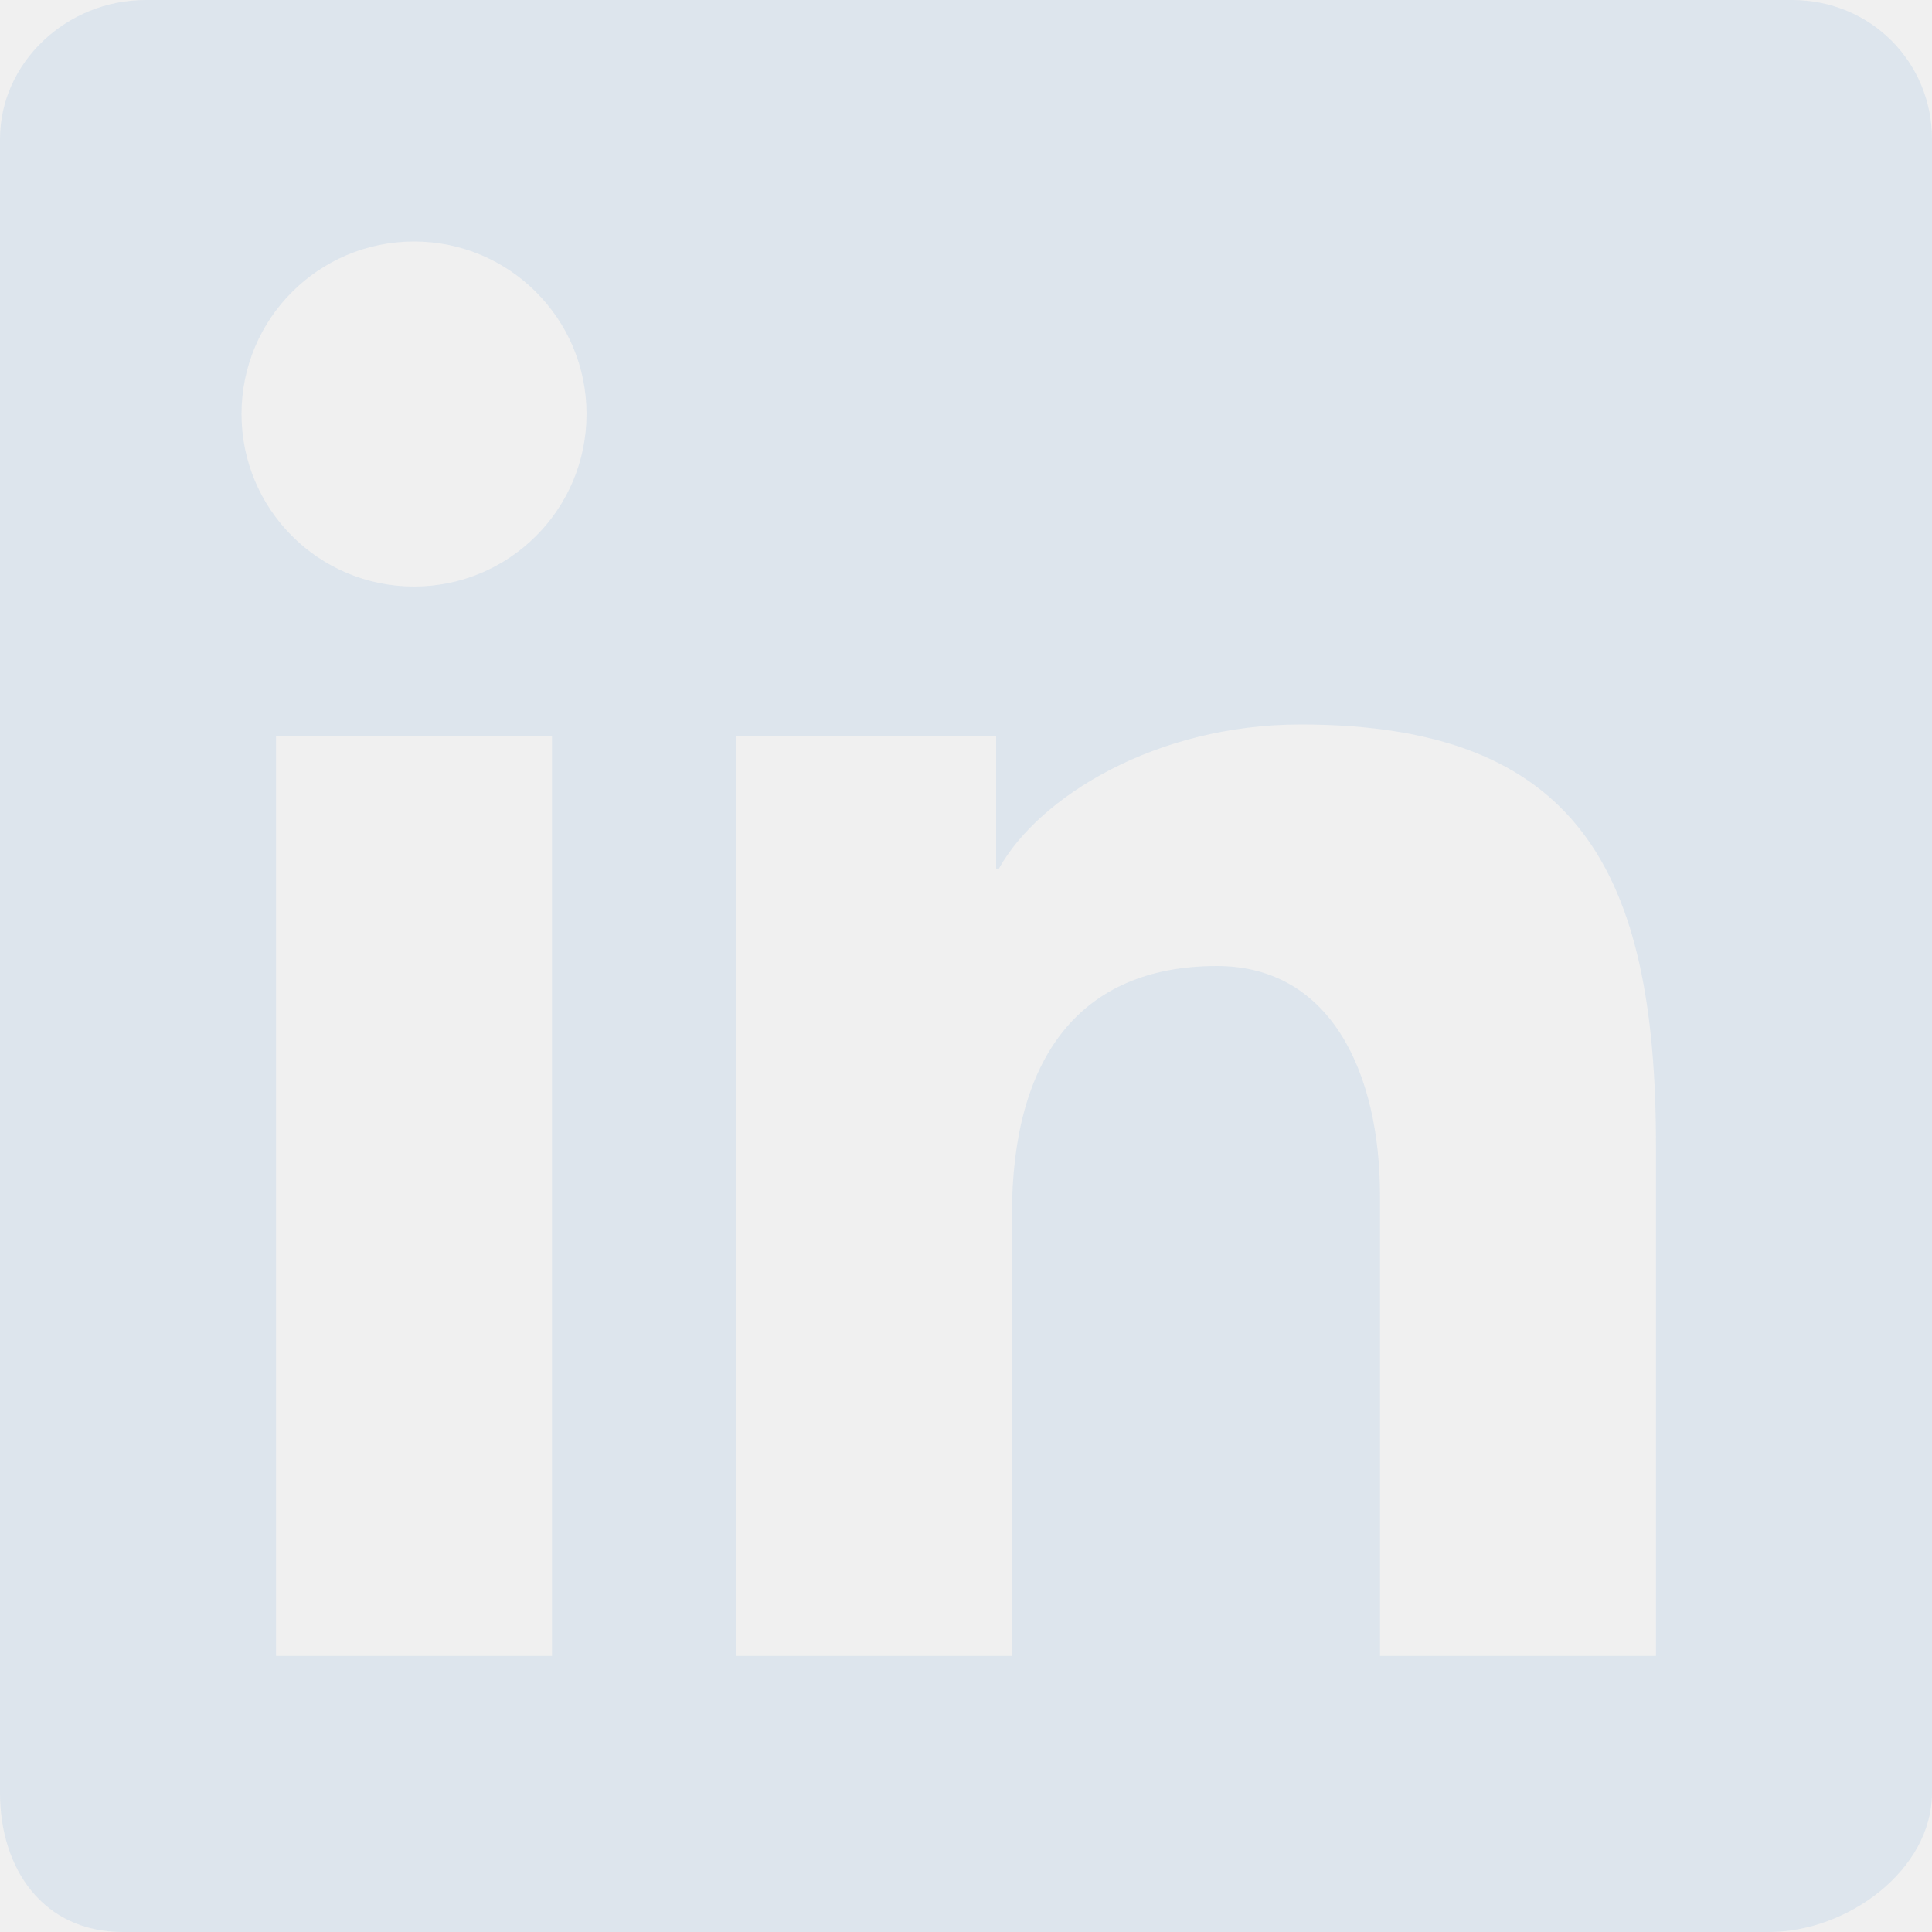
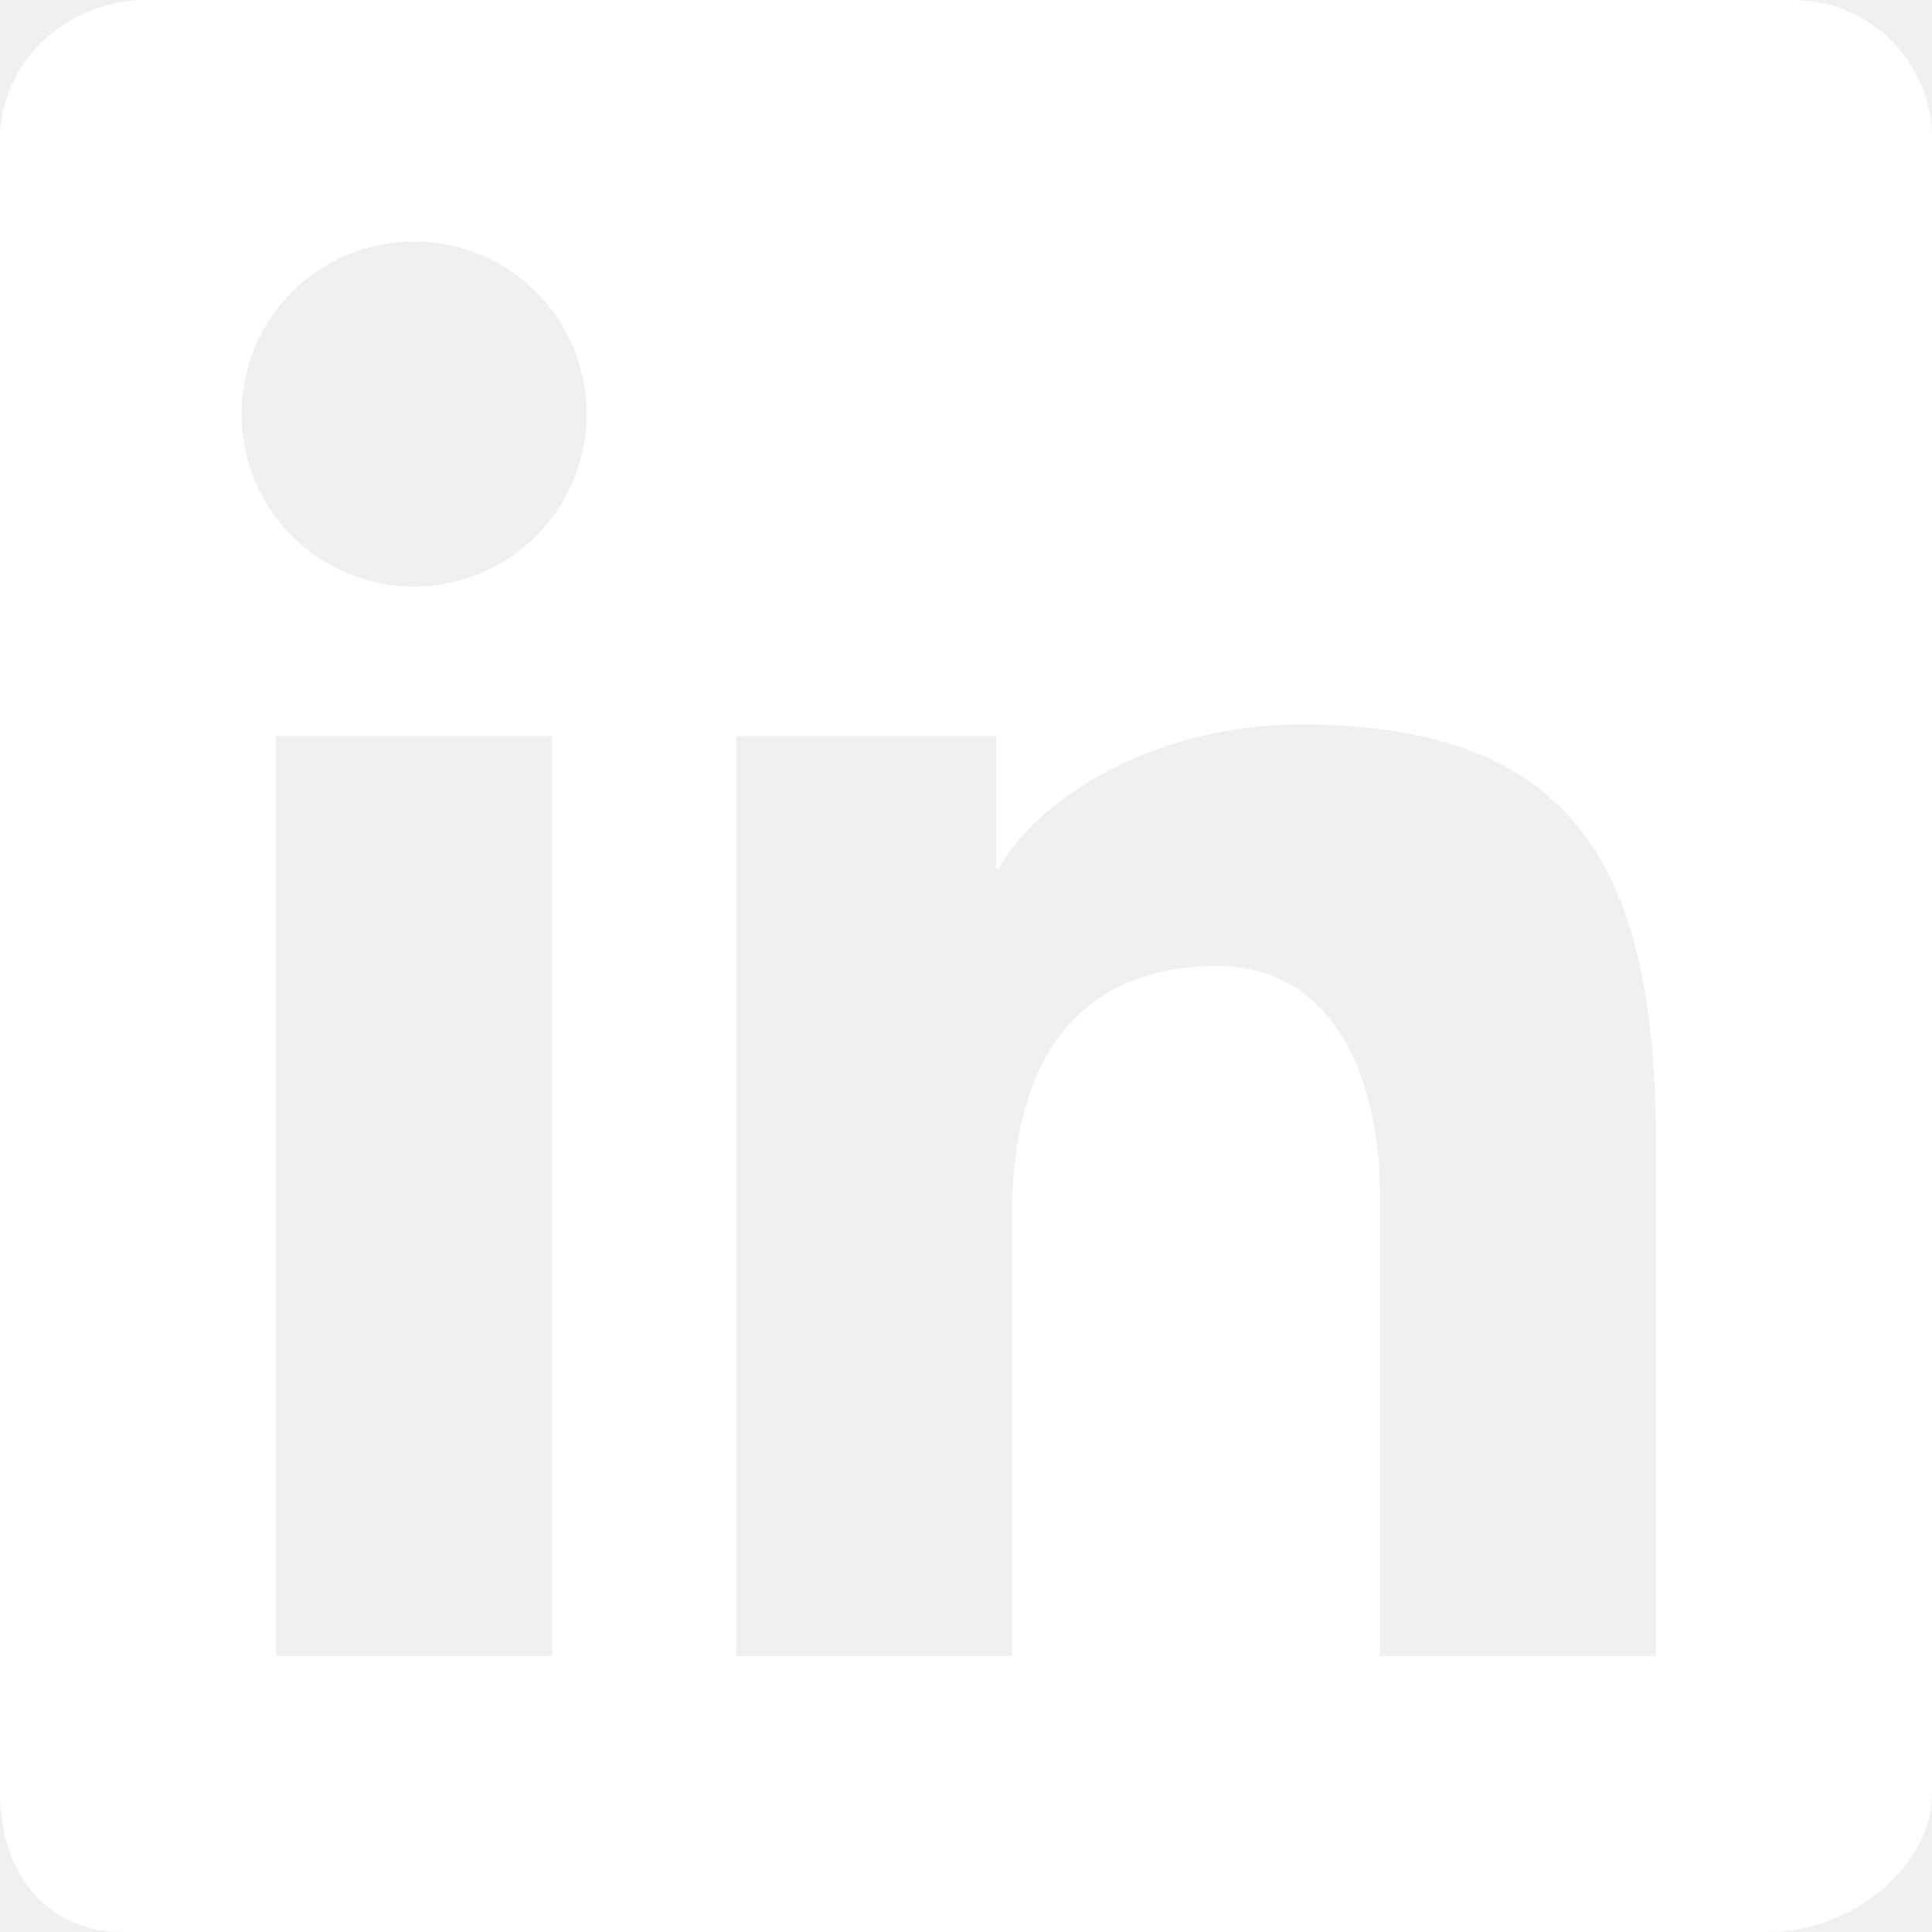
<svg xmlns="http://www.w3.org/2000/svg" width="24" height="24" viewBox="0 0 24 24" fill="none">
-   <path fill-rule="evenodd" clip-rule="evenodd" d="M22.262 0H1.809C0.831 0 0 0.774 0 1.727V22.272C0 23.226 0.545 24 1.523 24H21.976C22.955 24 24 23.226 24 22.272V1.727C24 0.774 23.241 0 22.262 0ZM9.143 9.143H12.374V10.79H12.409C12.902 9.902 14.357 9 16.155 9C19.608 9 20.571 10.833 20.571 14.229V20.571H17.143V14.854C17.143 13.334 16.536 12 15.117 12C13.393 12 12.571 13.167 12.571 15.082V20.571H9.143V9.143ZM3.429 20.571H6.857V9.143H3.429V20.571ZM7.286 5.143C7.286 6.327 6.327 7.286 5.143 7.286C3.959 7.286 3 6.327 3 5.143C3 3.959 3.959 3 5.143 3C6.327 3 7.286 3.959 7.286 5.143Z" fill="#DDE5ED" />
+   <path fill-rule="evenodd" clip-rule="evenodd" d="M22.262 0H1.809C0.831 0 0 0.774 0 1.727V22.272C0 23.226 0.545 24 1.523 24H21.976C22.955 24 24 23.226 24 22.272V1.727C24 0.774 23.241 0 22.262 0ZM9.143 9.143H12.374V10.79H12.409C12.902 9.902 14.357 9 16.155 9C19.608 9 20.571 10.833 20.571 14.229V20.571H17.143V14.854C17.143 13.334 16.536 12 15.117 12C13.393 12 12.571 13.167 12.571 15.082V20.571H9.143V9.143ZM3.429 20.571H6.857V9.143H3.429V20.571ZM7.286 5.143C7.286 6.327 6.327 7.286 5.143 7.286C3.959 7.286 3 6.327 3 5.143C3 3.959 3.959 3 5.143 3C6.327 3 7.286 3.959 7.286 5.143Z" fill="#FFFFFF" />
</svg>
